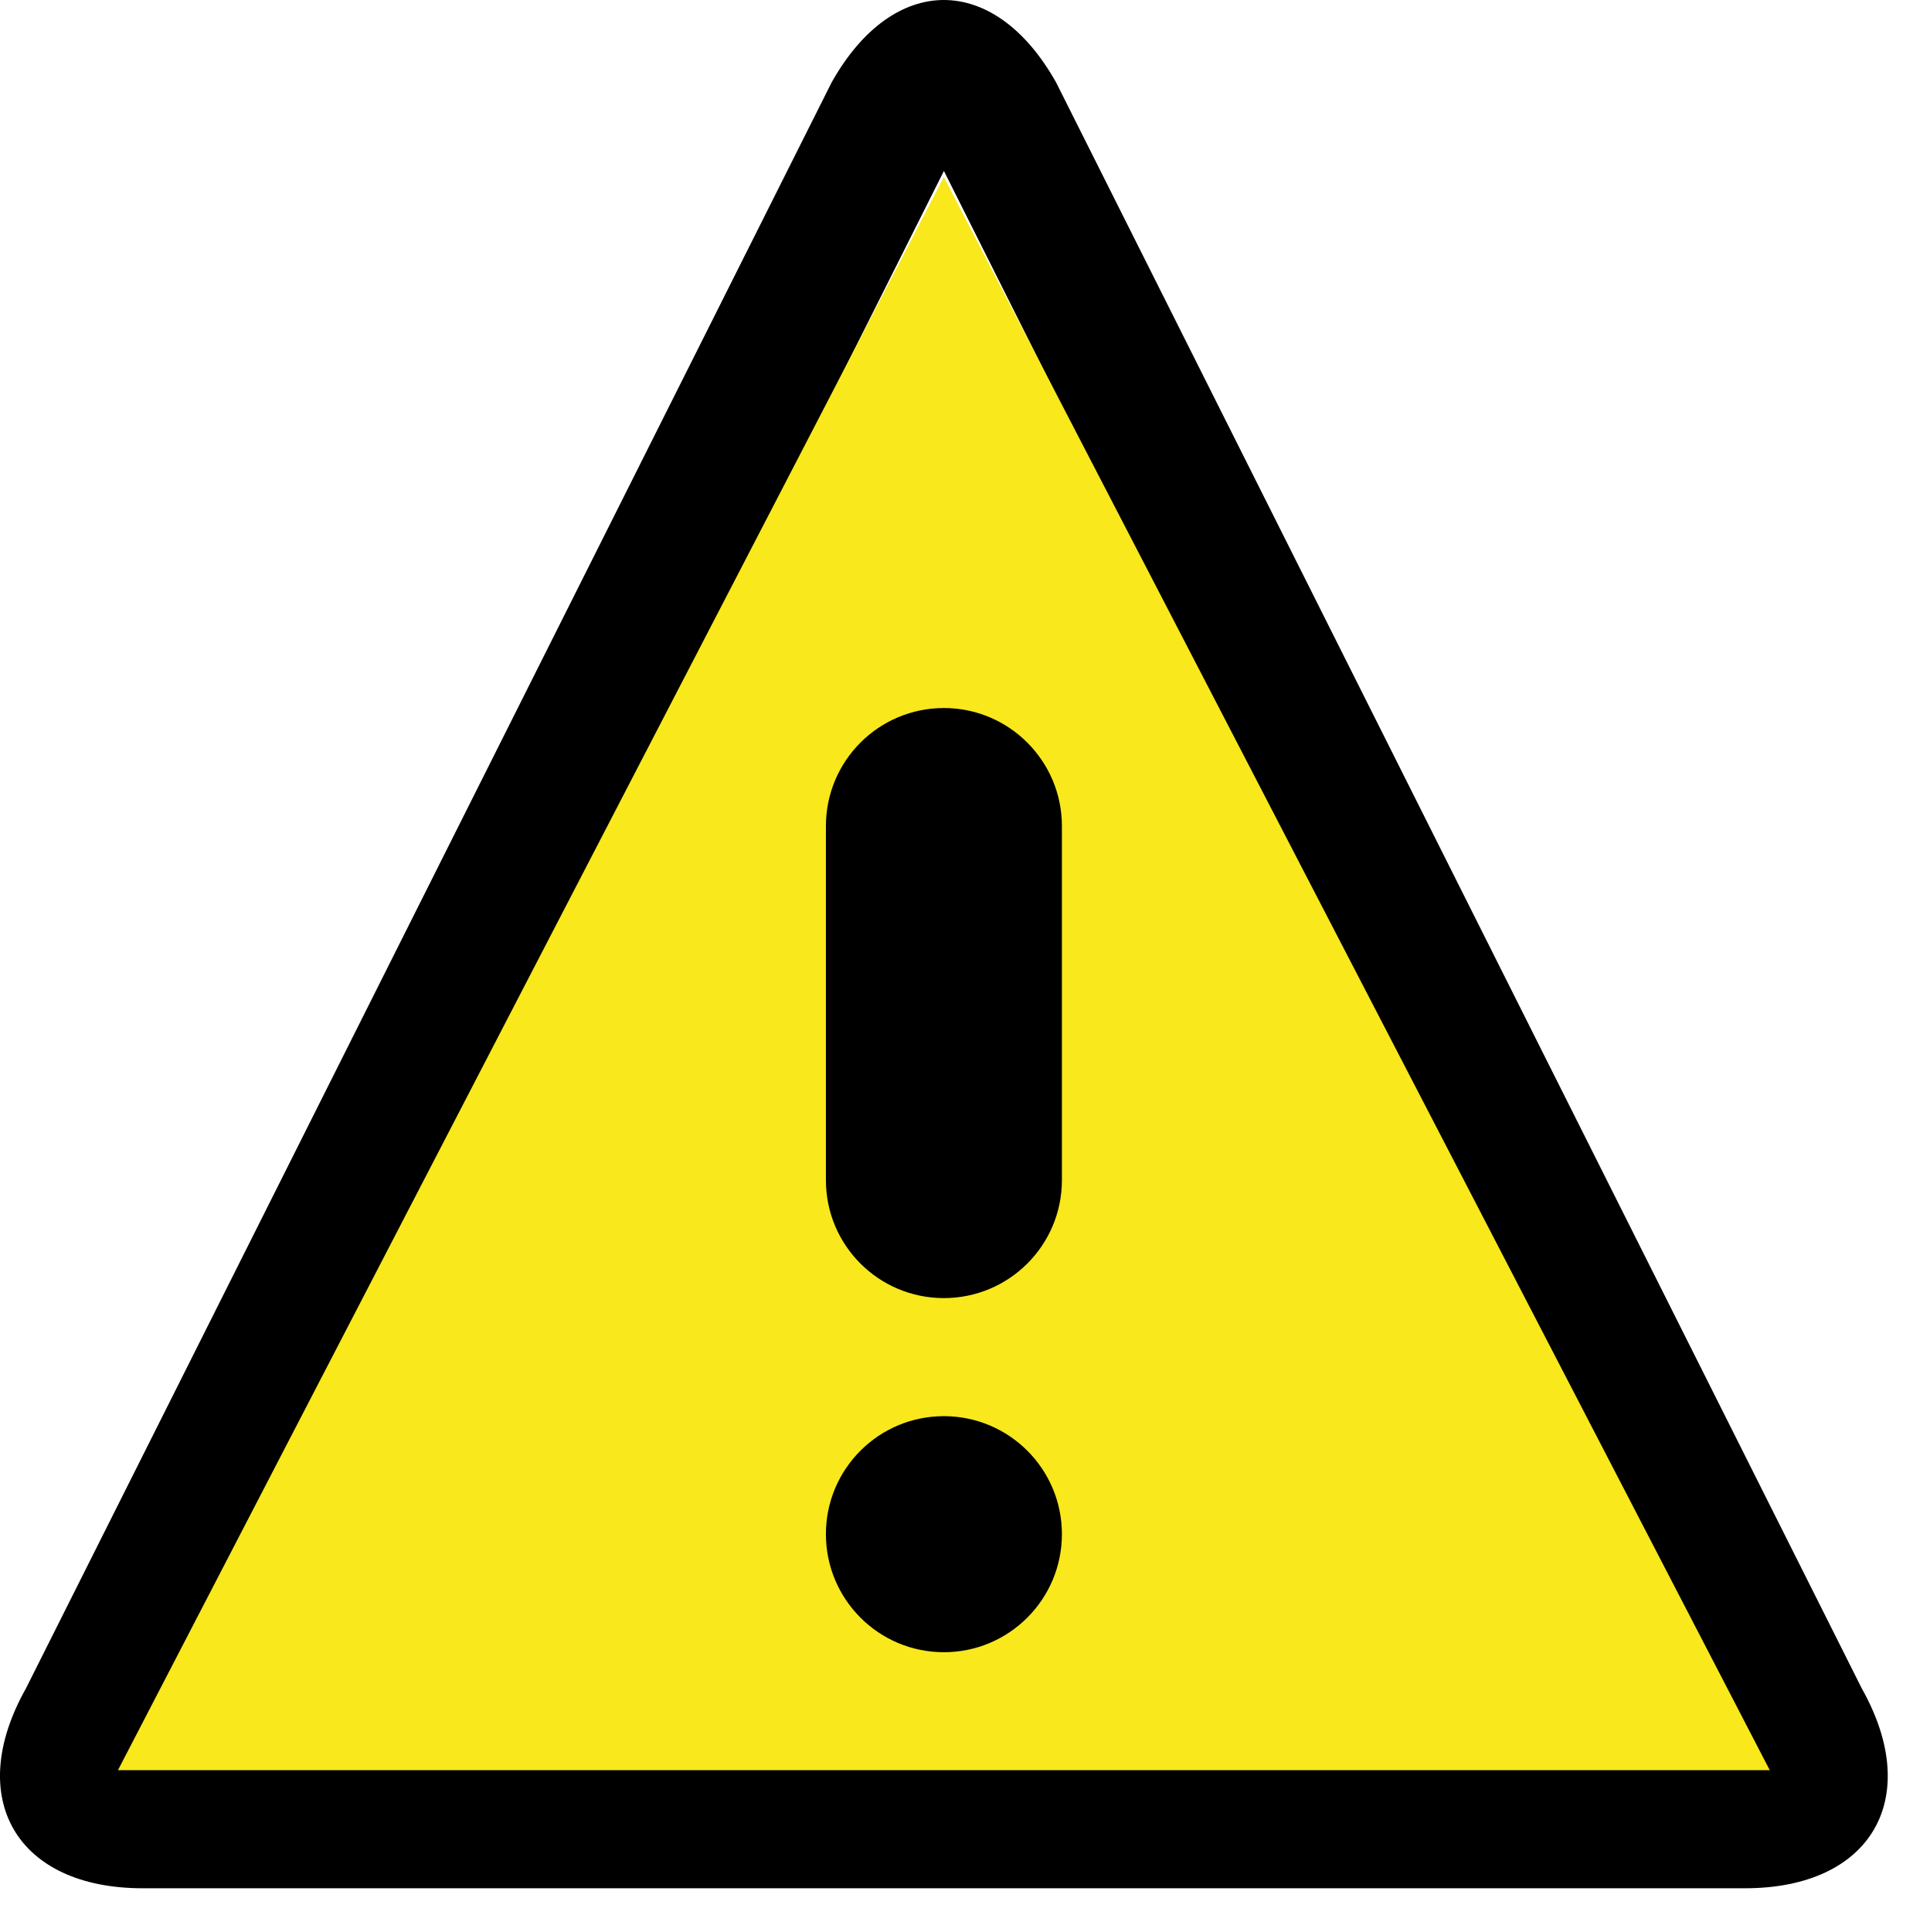
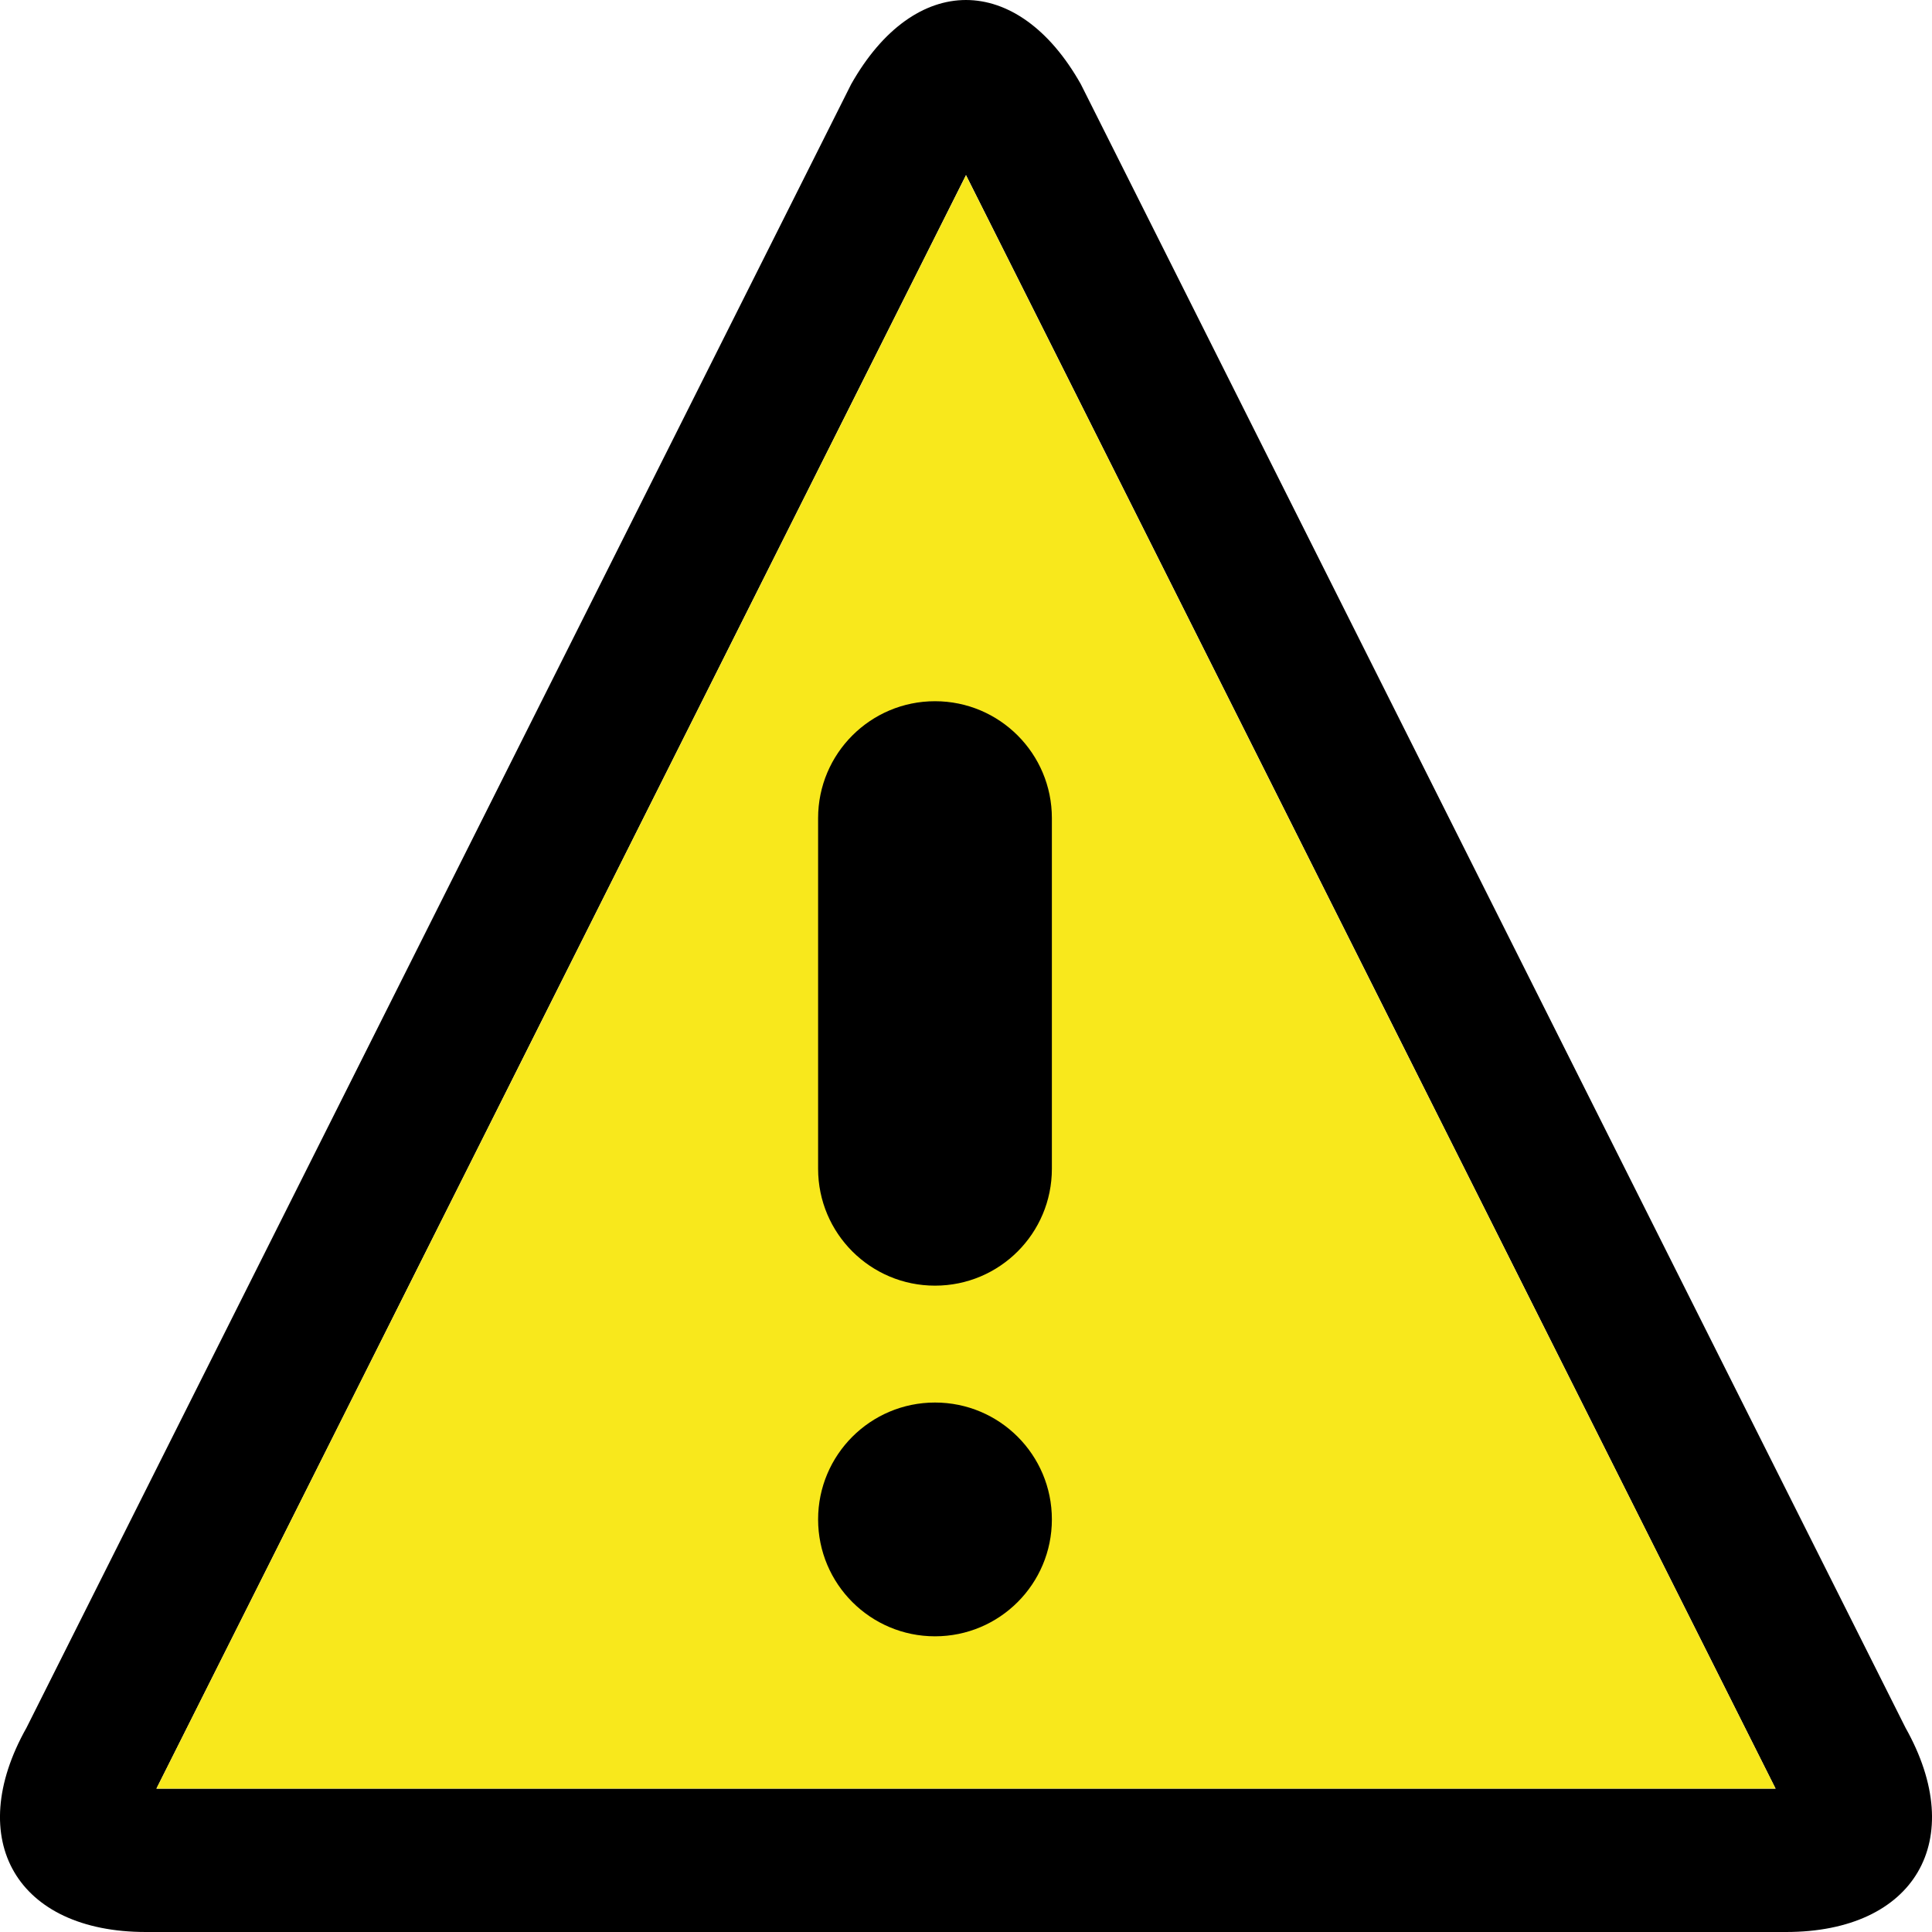
- <svg xmlns="http://www.w3.org/2000/svg" width="18.633" height="18.817" version="1.1" style="">
-   <rect id="backgroundrect" width="100%" height="100%" x="0" y="0" fill="none" stroke="none" class="" style="" />
-   <description>Created with Sketch.</description>
-   <defs />
-   <g class="currentLayer" style="">
-     <g id="Page-1" stroke="none" stroke-width="1" fill="none" fill-rule="evenodd" class="" opacity="1">
-       <g id="warning" opacity="1" stroke="none">
-         <path d="M9.196,1.666 L16.902,17.026 L1.489,17.026 L9.195,1.666 L9.196,1.666 zM9.196,2.552199079634802e-16 C8.799,2.552199079634802e-16 8.403,0.267 8.102,0.802 L0.252,16.446 C-0.349,17.515 0.162,18.391 1.389,18.391 L17.001,18.391 C18.228,18.391 18.74,17.516 18.138,16.446 L18.138,16.446 L10.288,0.802 C9.987,0.267 9.591,0 9.194,0 L9.194,0 L9.196,2.552199079634802e-16 z" id="Shape" fill="#000000" opacity="1" stroke="none" />
-         <polygon id="Triangle" fill="#F8E81C" points="9.195,1.724 17.241,17.241 1.149,17.241 " opacity="1" stroke="none" />
-         <path d="M10.345,14.942 C10.345,15.577 9.83,16.092 9.195,16.092 C8.56,16.092 8.046,15.577 8.046,14.942 C8.046,14.307 8.56,13.793 9.195,13.793 C9.83,13.793 10.345,14.307 10.345,14.942 L10.345,14.942 z" id="Shape" fill="#000000" opacity="1" stroke="none" />
-         <path d="M9.195,12.643 C8.56,12.643 8.046,12.129 8.046,11.494 L8.046,8.046 C8.046,7.411 8.56,6.896 9.195,6.896 C9.83,6.896 10.345,7.411 10.345,8.046 L10.345,11.494 C10.345,12.129 9.83,12.643 9.195,12.643 L9.195,12.643 z" id="Shape" fill="#000000" opacity="1" stroke="none" transform="" />
+ <svg xmlns="http://www.w3.org/2000/svg" width="20px" height="20px" viewBox="0 0 20 20" version="1.1">
+   <g id="Page-1" stroke="none" stroke-width="1" fill="none" fill-rule="evenodd">
+     <g id="in-progress">
+       <rect id="backgroundrect" x="0" y="0" width="20" height="20" />
+       <g id="Layer-1" fill-rule="nonzero">
+         <g id="Page-1">
+           <g id="warning">
+             <path d="M10,1.812 L18.381,18.516 L1.619,18.516 L10,1.812 L10,1.812 Z M10,0 C9.569,0 9.139,0.291 8.811,0.872 L0.274,17.886 C-0.38,19.048 0.177,20 1.51,20 L18.489,20 C19.823,20 20.38,19.049 19.726,17.886 L19.726,17.886 L11.189,0.872 C10.862,0.291 10.43,0 9.999,0 L9.999,0 L10,0 Z" id="Shape" fill="#000000" />
+             <polygon id="Triangle" fill="#F8E81C" points="10 1.815 18.38 18.515 1.62 18.515" />
+             <path d="M10.889,15.729 C10.889,16.397 10.348,16.939 9.679,16.939 C9.011,16.939 8.469,16.397 8.469,15.729 C8.469,15.06 9.011,14.519 9.679,14.519 C10.348,14.519 10.889,15.06 10.889,15.729 L10.889,15.729 Z" id="Shape" fill="#000000" />
+             <path d="M9.679,13.309 C9.011,13.309 8.469,12.768 8.469,12.099 L8.469,8.469 C8.469,7.801 9.011,7.259 9.679,7.259 C10.348,7.259 10.889,7.801 10.889,8.469 L10.889,12.099 C10.889,12.768 10.348,13.309 9.679,13.309 L9.679,13.309 Z" id="Shape" fill="#000000" />
+           </g>
+         </g>
      </g>
    </g>
  </g>
</svg>
